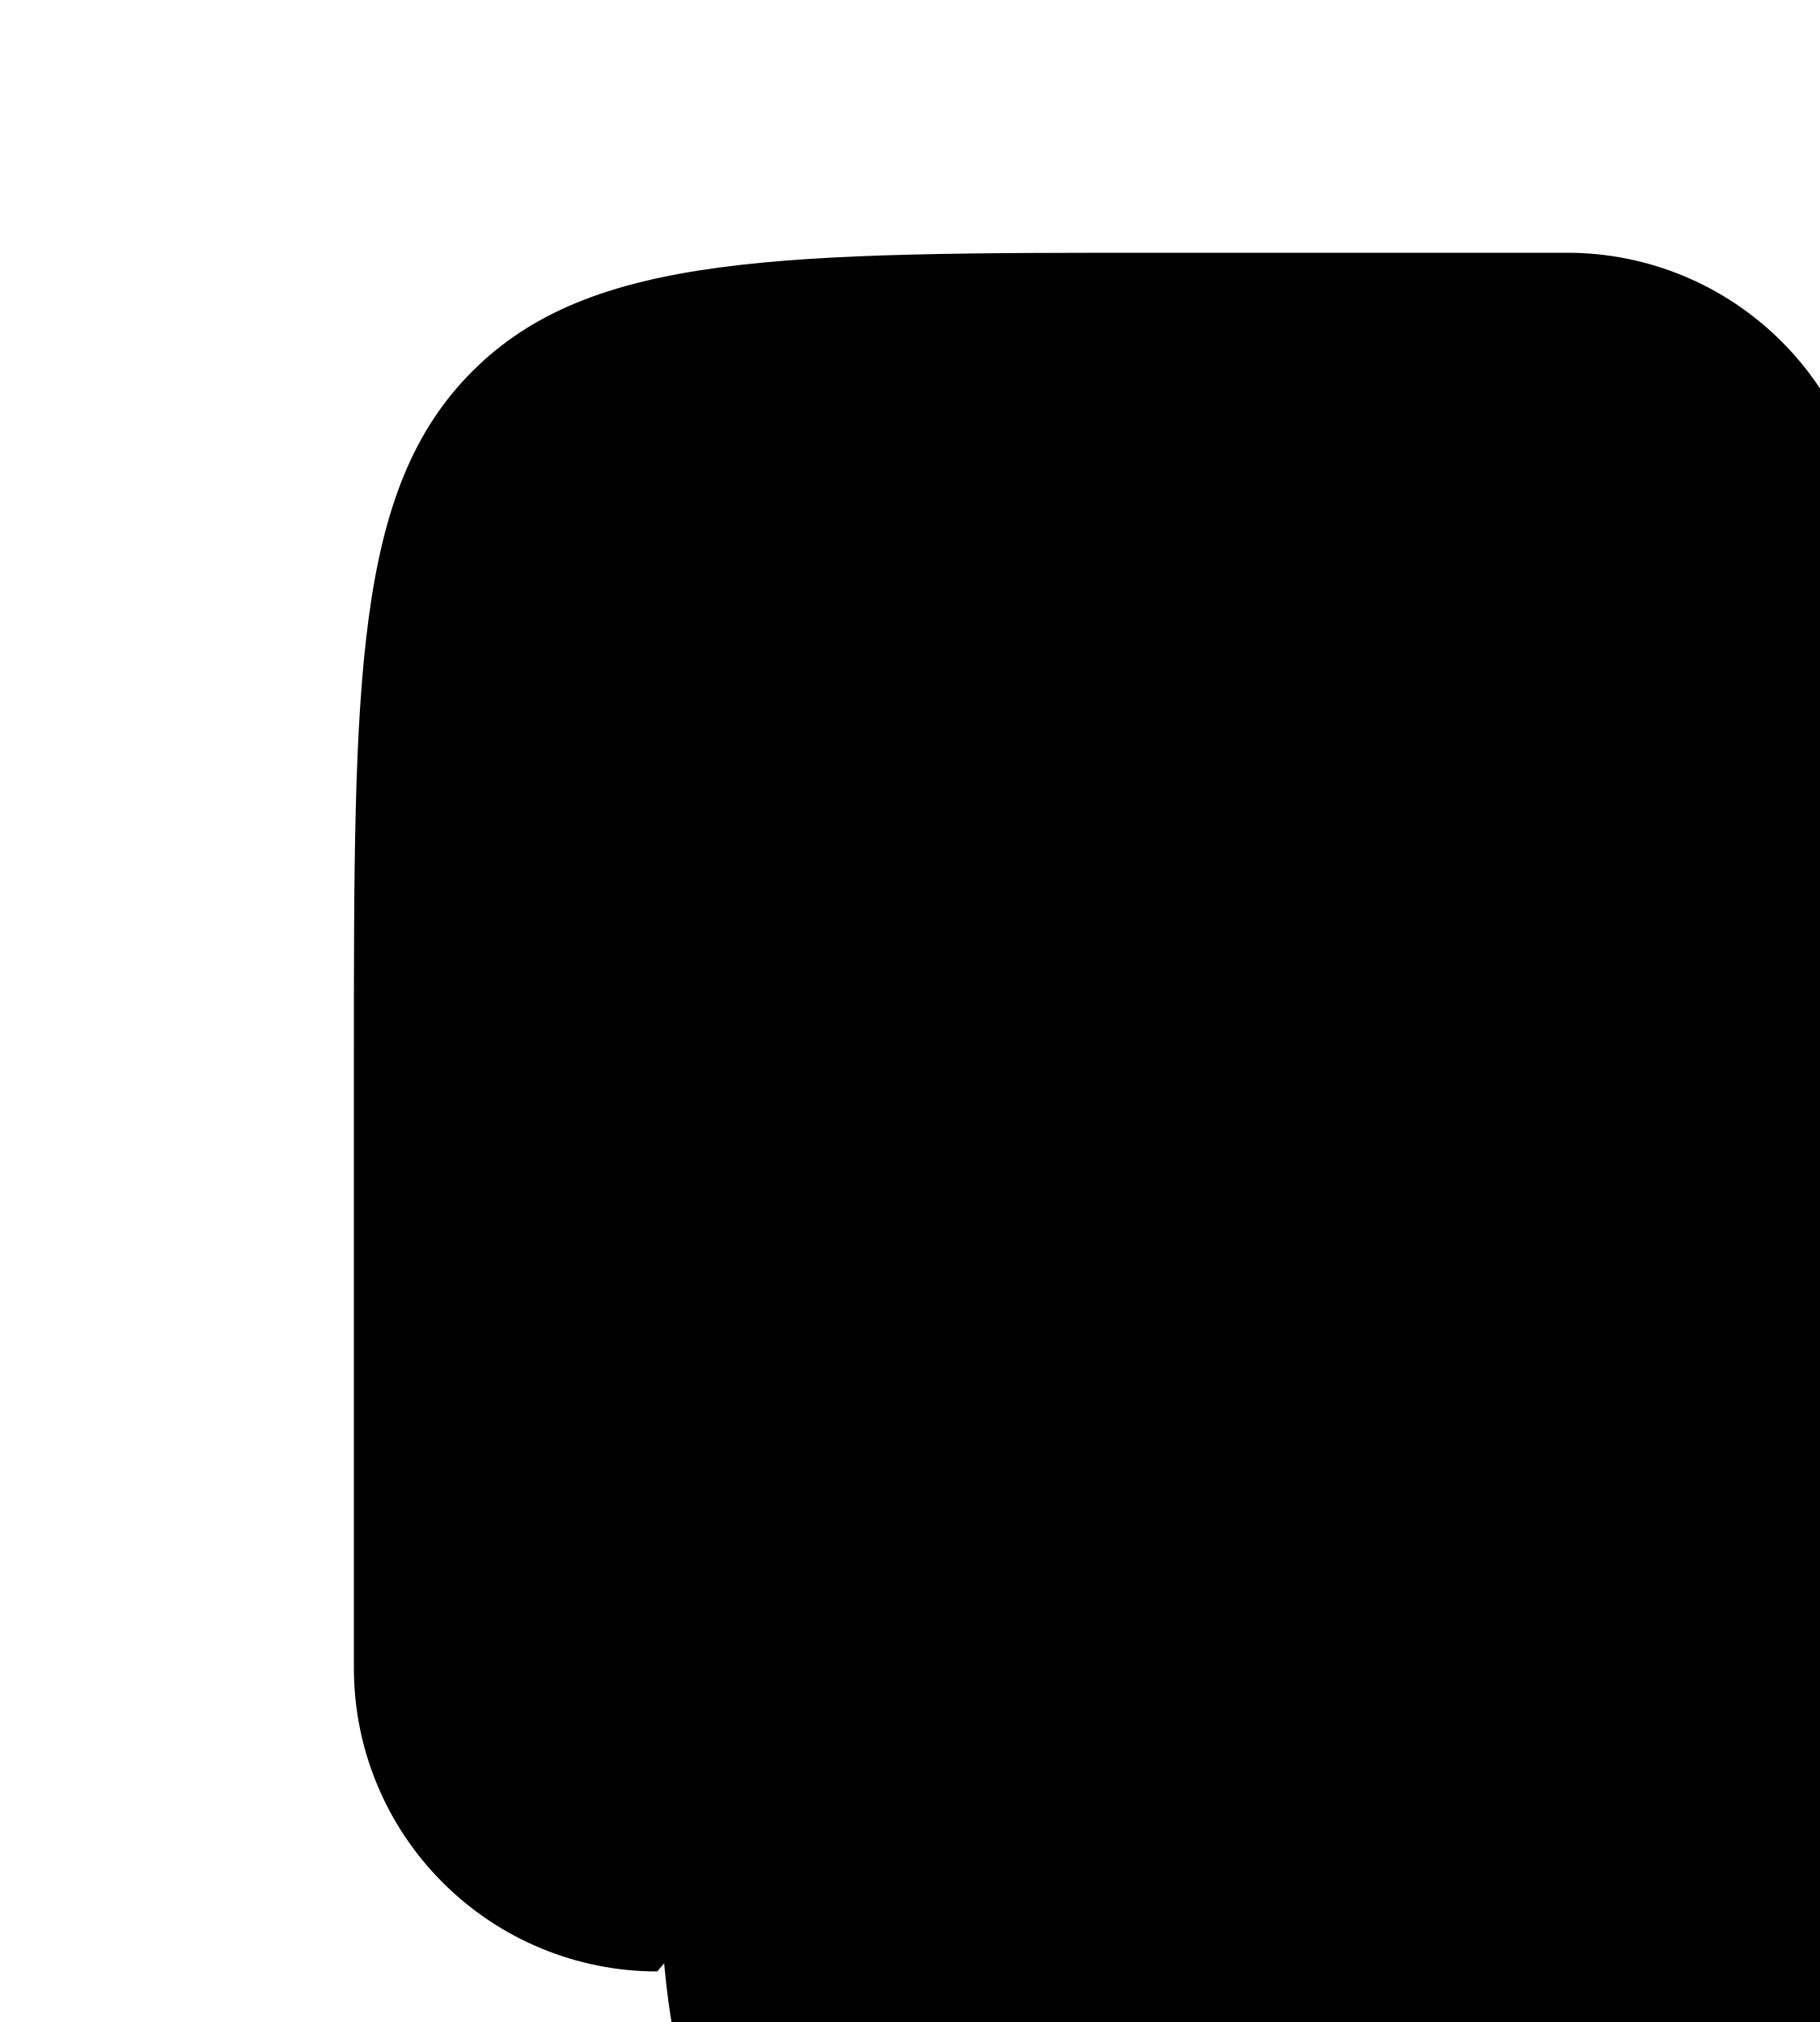
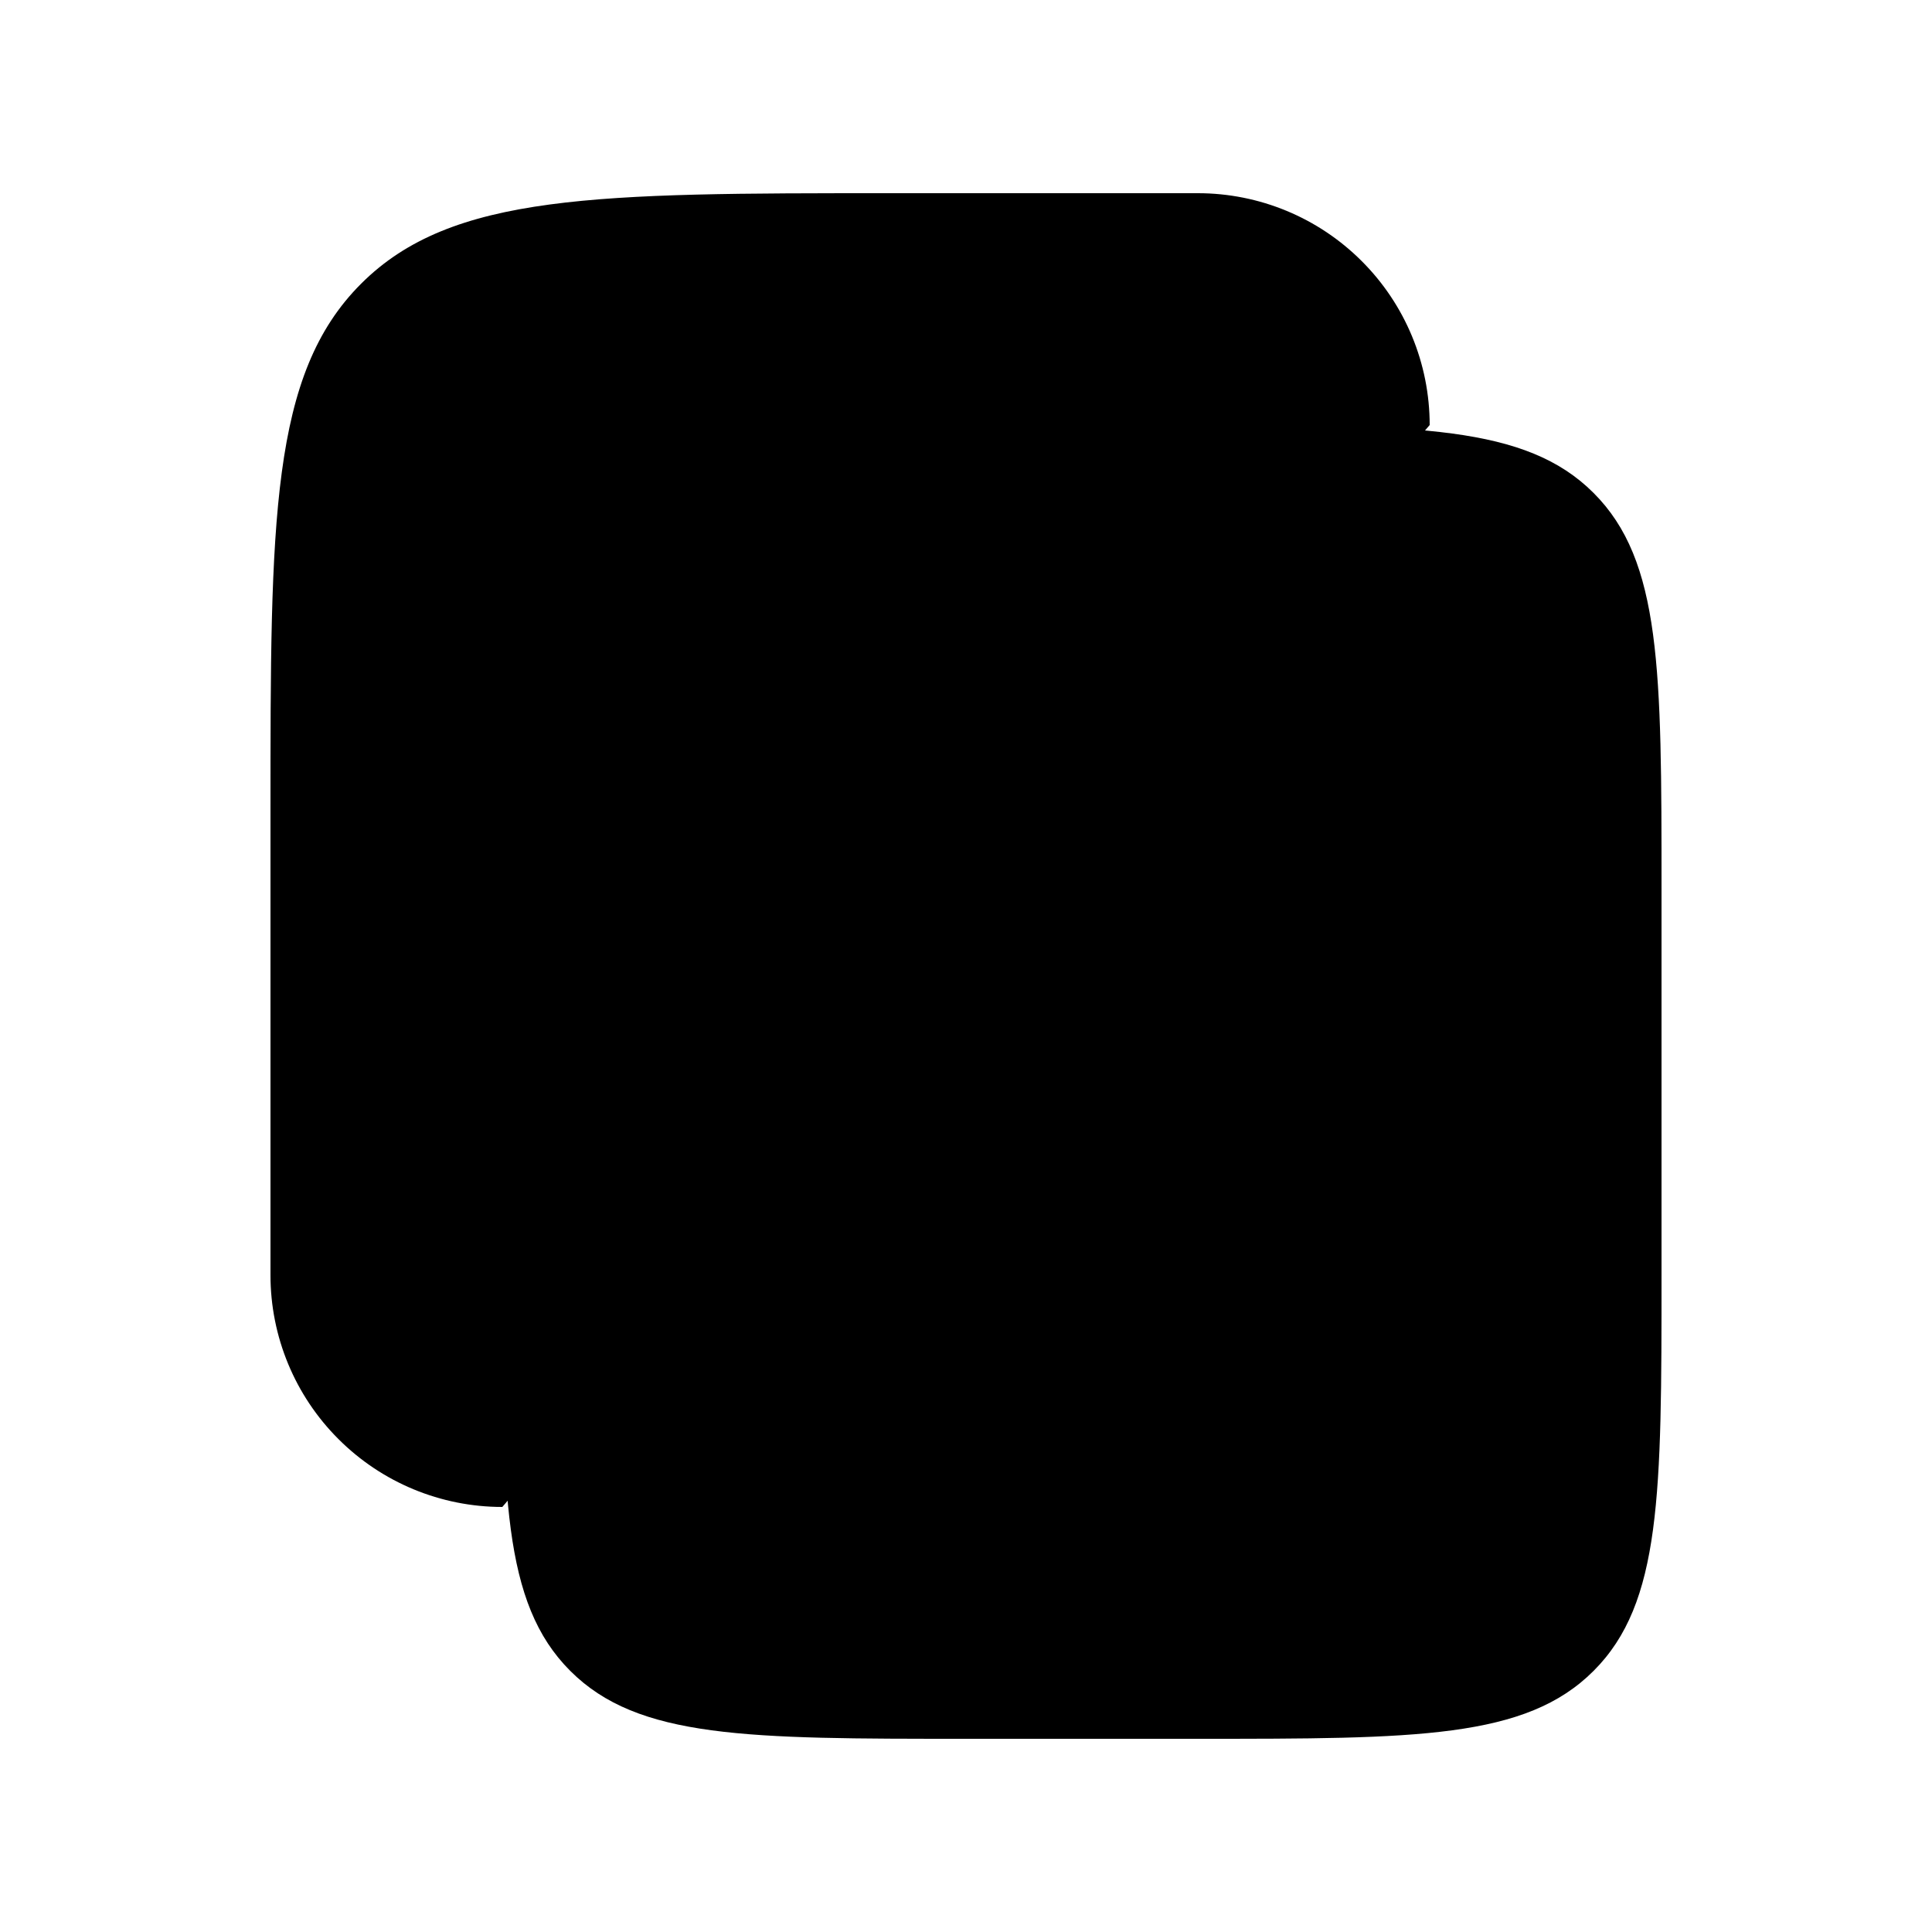
- <svg xmlns="http://www.w3.org/2000/svg">
+ <svg xmlns="http://www.w3.org/2000/svg" width="25" height="25" viewBox="0 0 25 25">
  <path d="M6.5 11.5C6.5 8.672 6.5 7.257 7.379 6.379C8.257 5.5 9.672 5.5 12.5 5.5H15.5C18.328 5.5 19.743 5.5 20.621 6.379C21.5 7.257 21.5 8.672 21.5 11.5V16.5C21.5 19.328 21.5 20.743 20.621 21.621C19.743 22.5 18.328 22.5 15.5 22.5H12.5C9.672 22.5 8.257 22.5 7.379 21.621C6.5 20.743 6.5 19.328 6.5 16.5V11.5Z" stroke-width="1.5" />
  <path d="M6.5 19.5C5.704 19.5 4.941 19.184 4.379 18.621C3.816 18.059 3.5 17.296 3.5 16.5V10.5C3.5 6.729 3.5 4.843 4.672 3.672C5.843 2.5 7.729 2.5 11.5 2.5H15.5C16.296 2.5 17.059 2.816 17.621 3.379C18.184 3.941 18.5 4.704 18.5 5.5" stroke-width="1.5" />
</svg>
